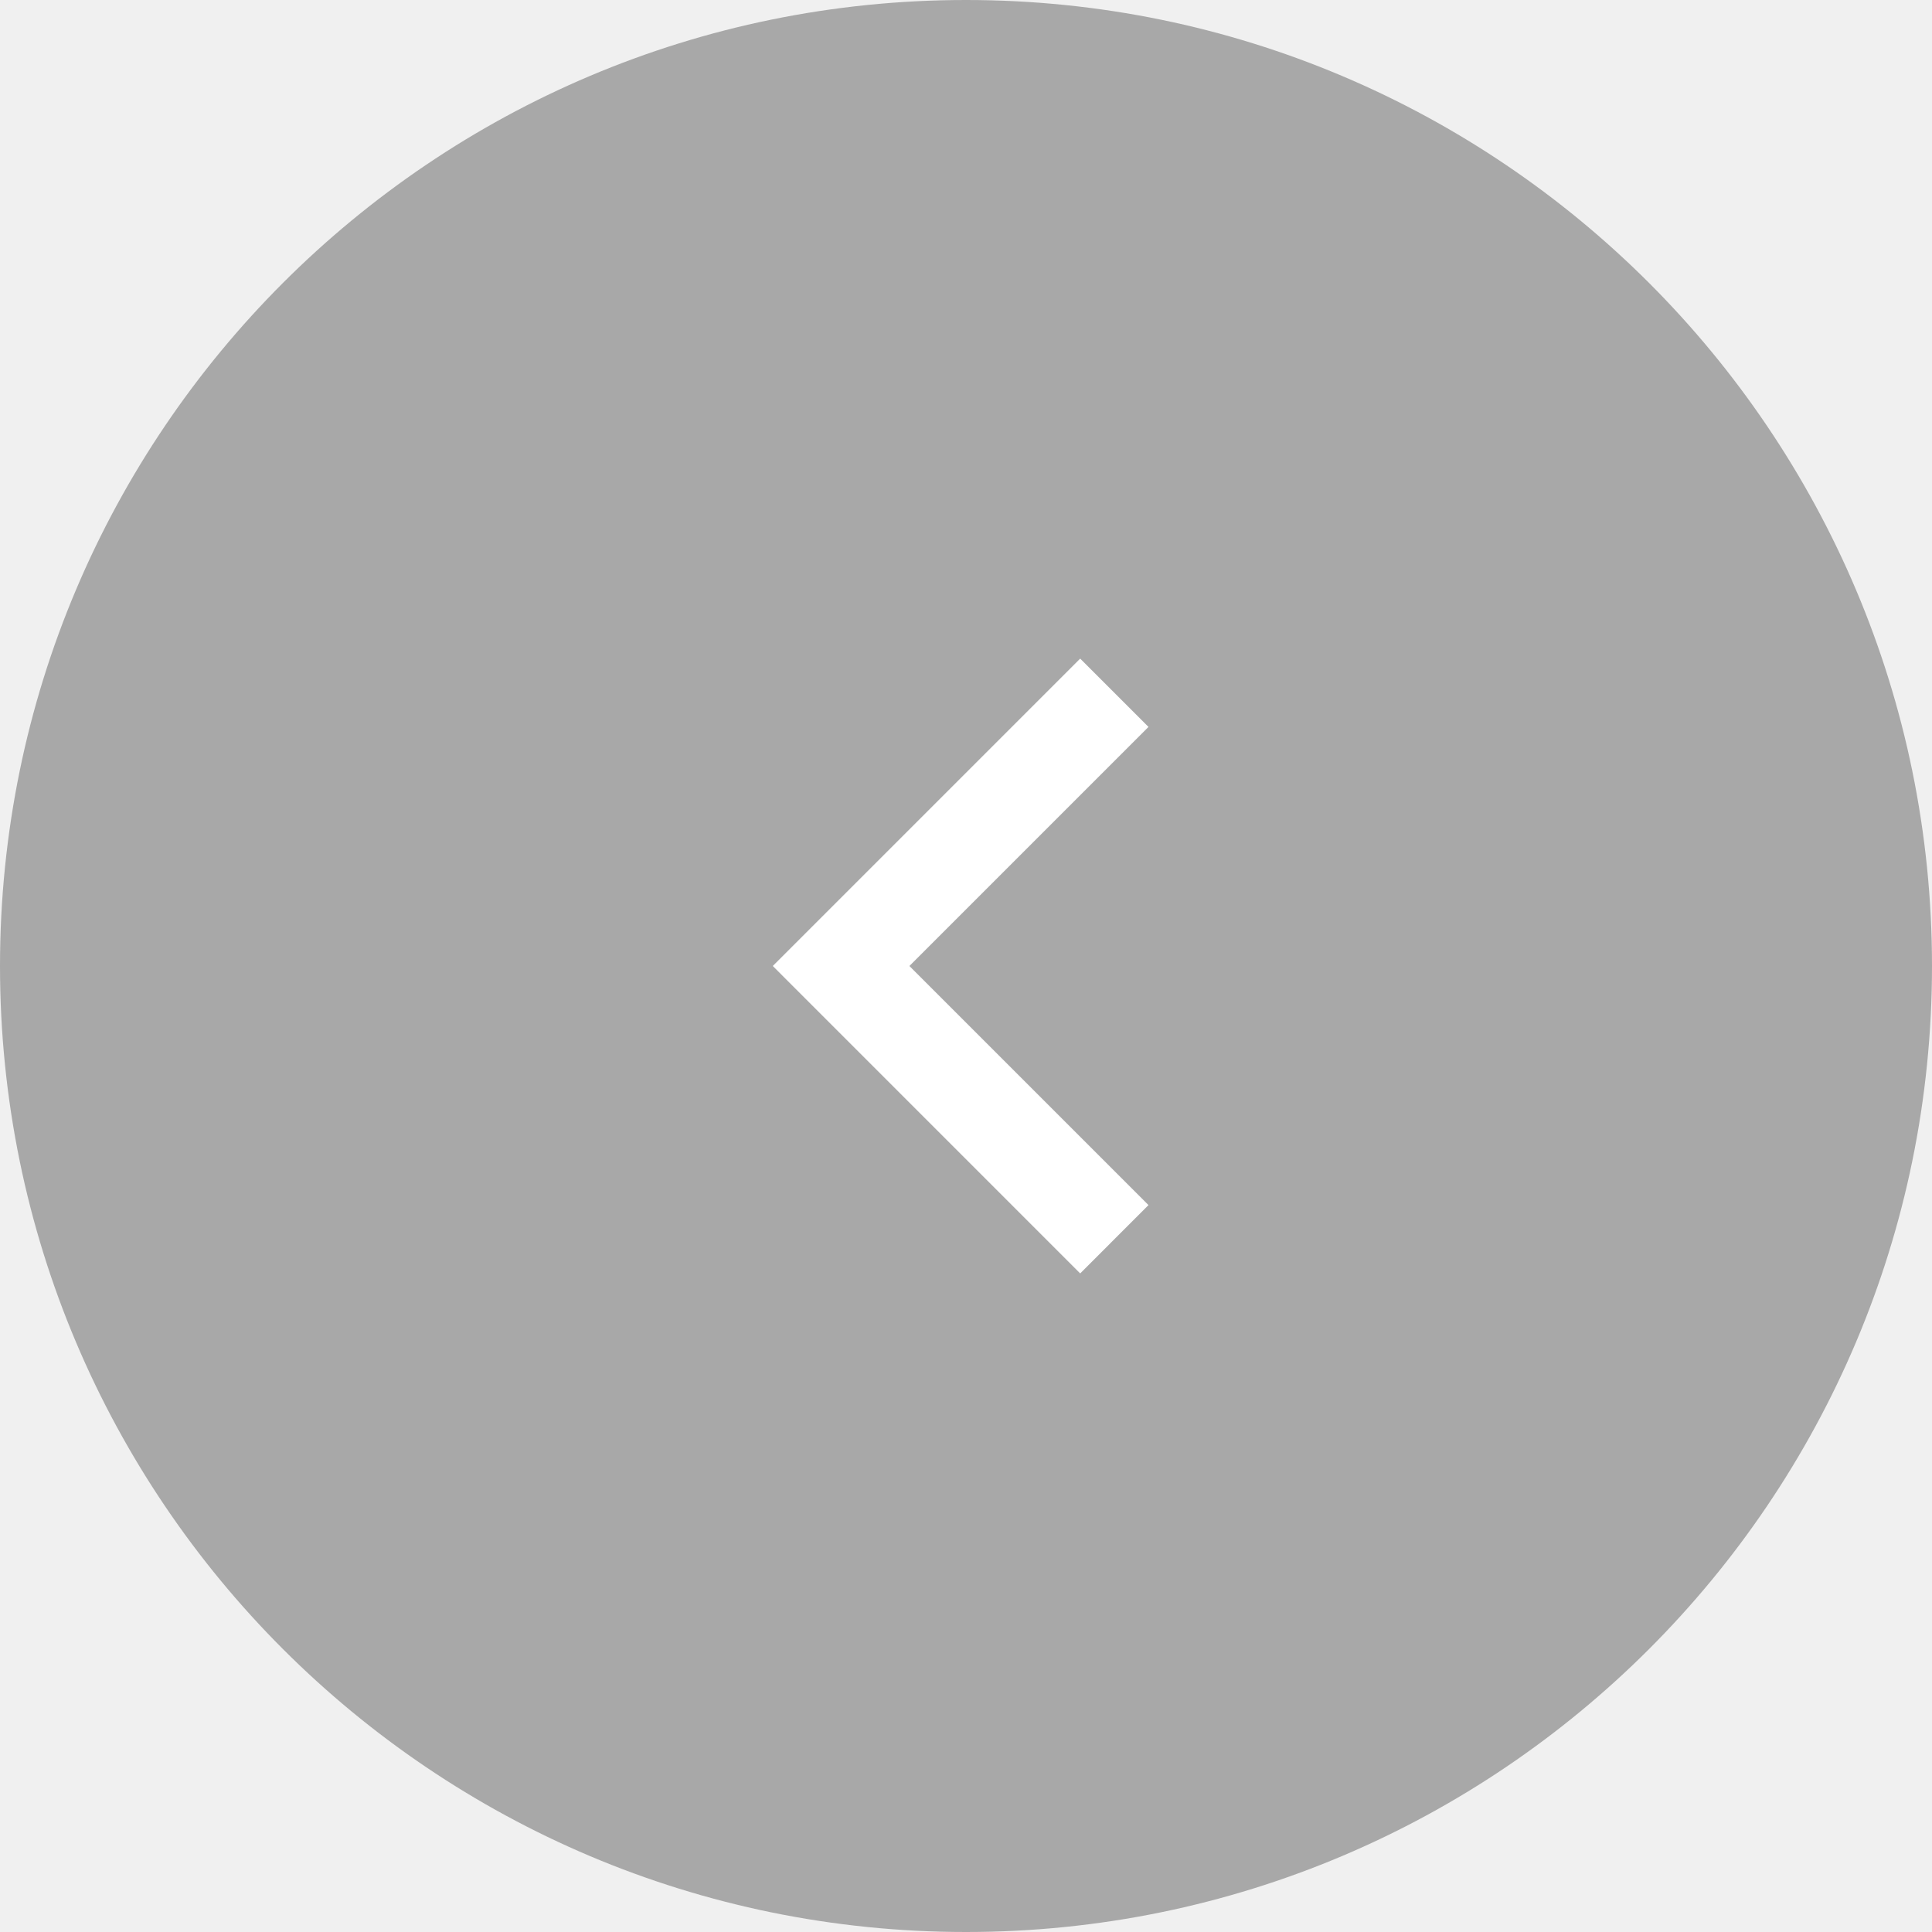
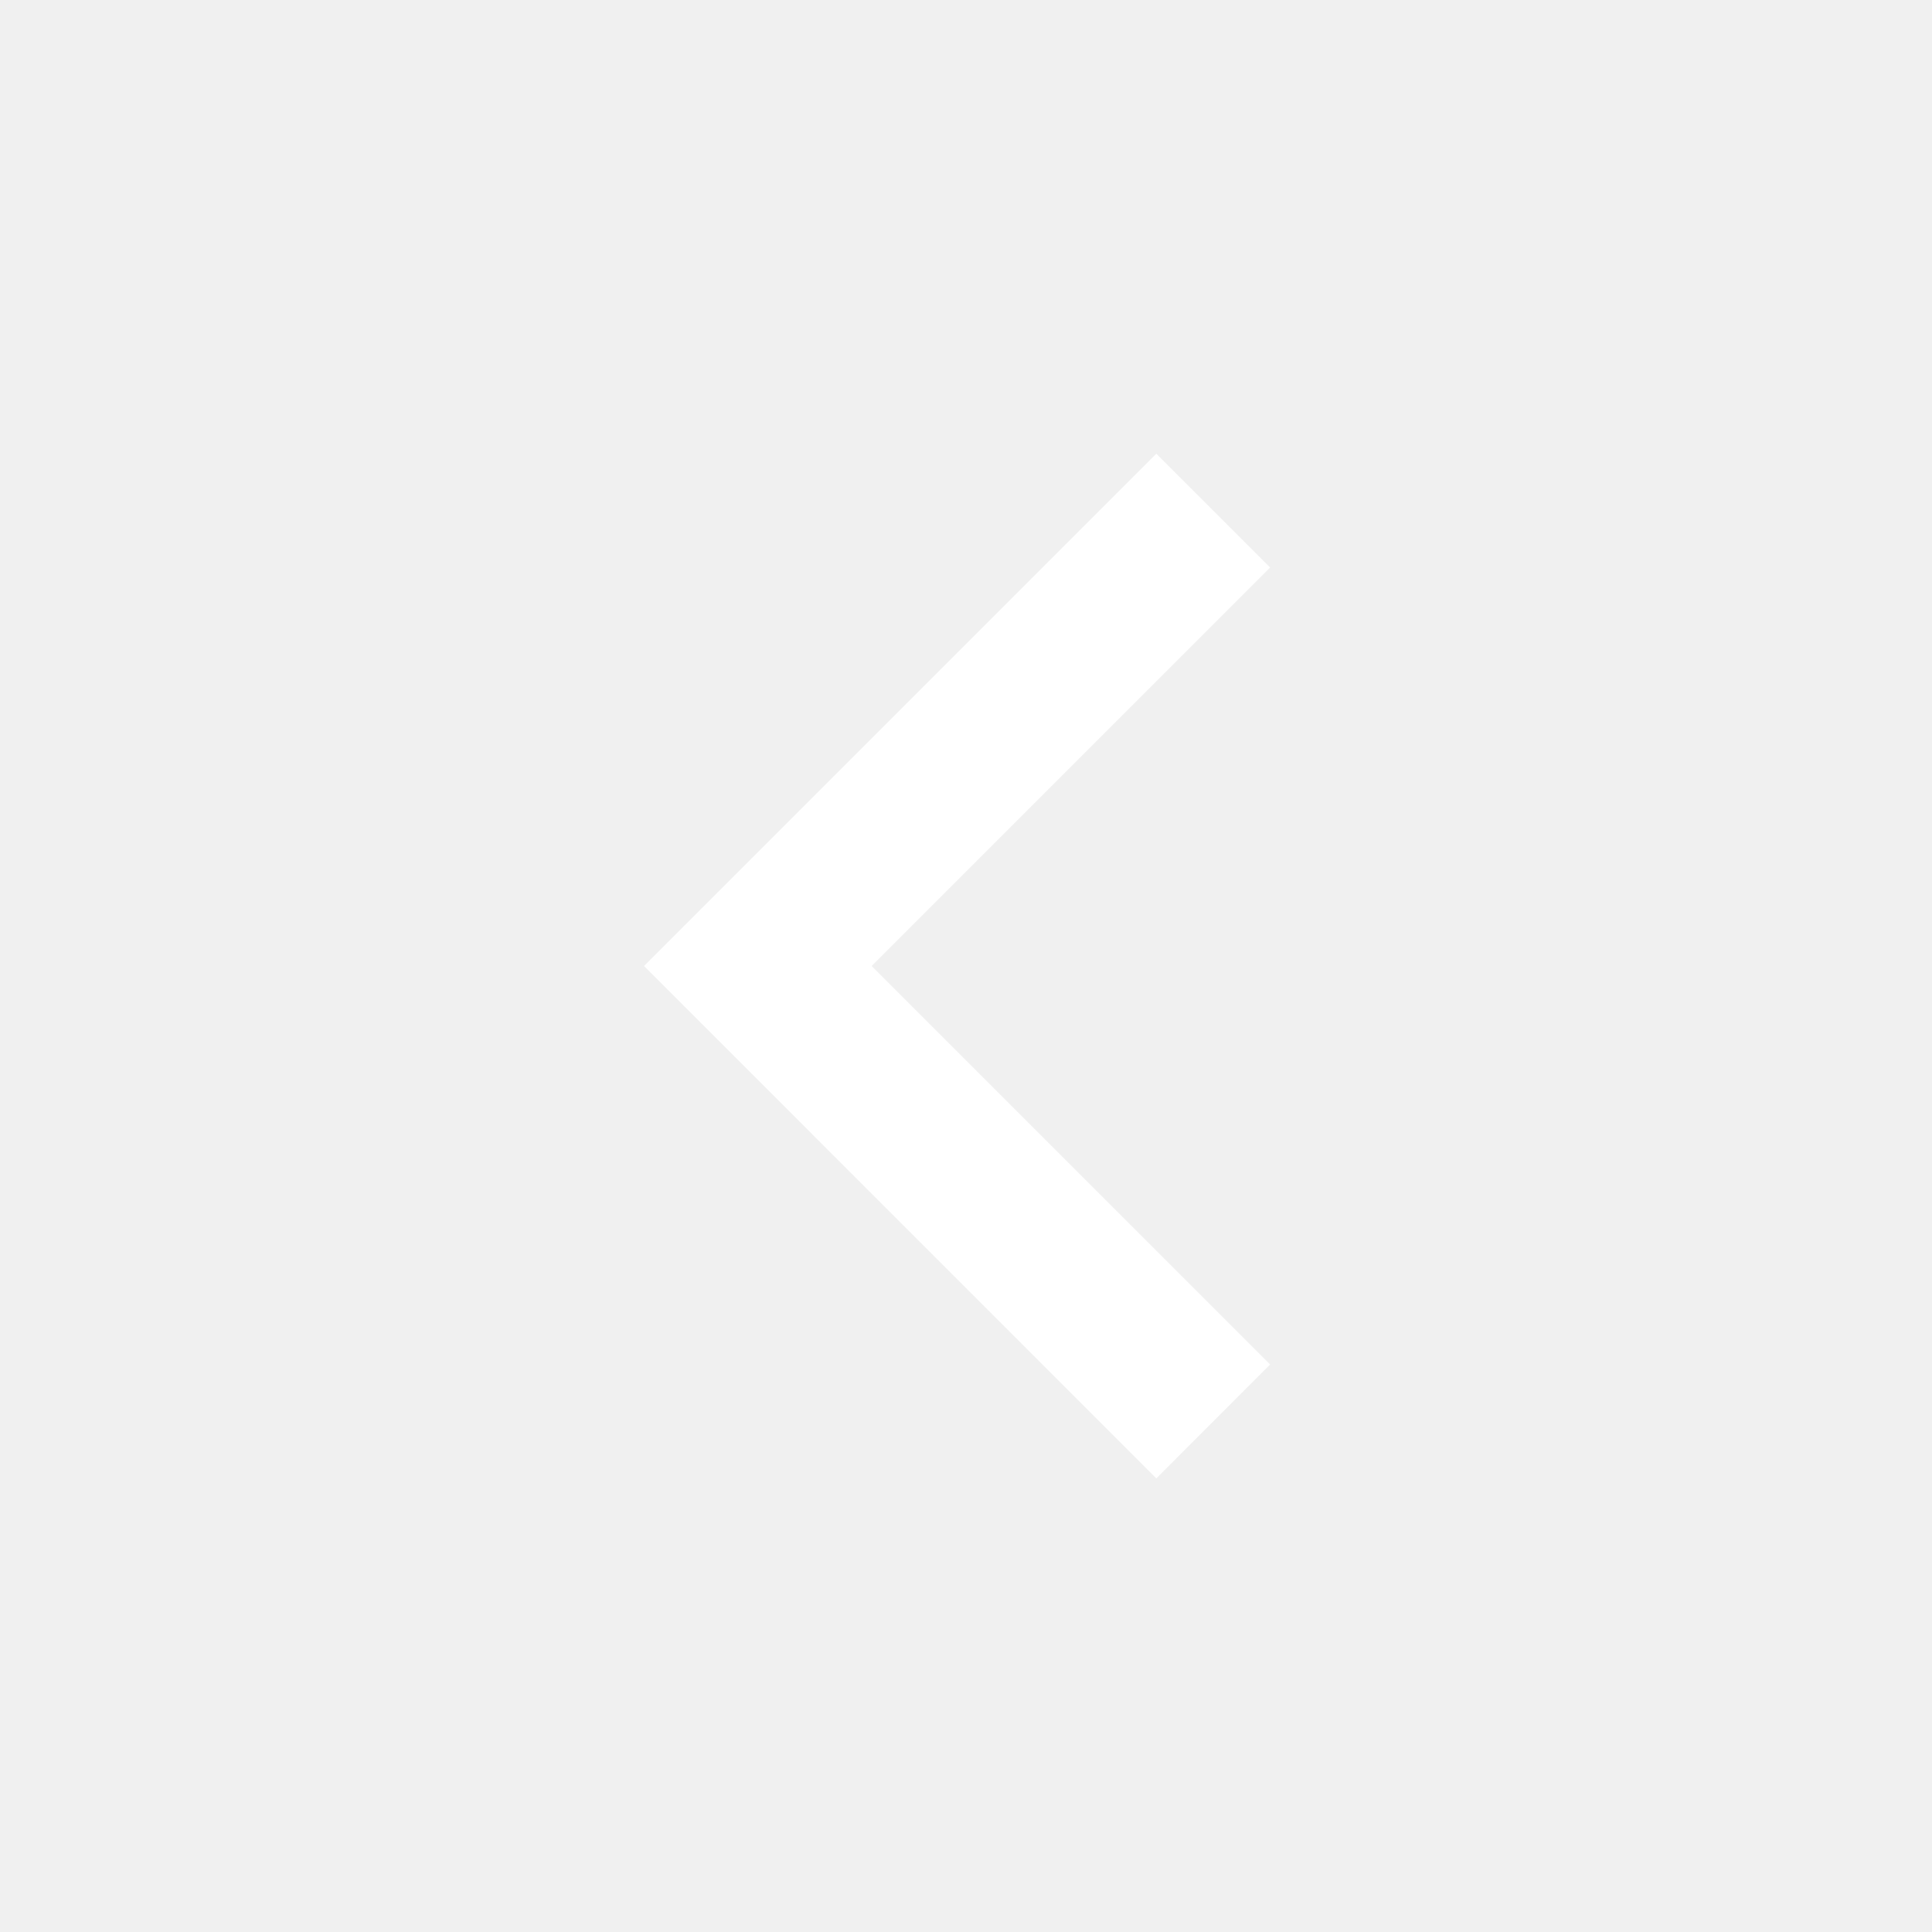
- <svg xmlns="http://www.w3.org/2000/svg" width="40" height="40" viewBox="0 0 40 40" fill="none">
-   <rect width="40" height="40" rx="20" fill="black" fill-opacity="0.3" />
-   <path d="M18.828 20L23.778 24.95L22.364 26.365L16 20L22.364 13.636L23.778 15.05L18.828 20Z" fill="white" />
+ <svg xmlns="http://www.w3.org/2000/svg" width="24" height="24" viewBox="0 0 24 24" fill="none">
+   <path d="M10.828 12L15.778 16.95L14.364 18.365L8 12L14.364 5.636L15.778 7.05L10.828 12Z" fill="white" />
</svg>
